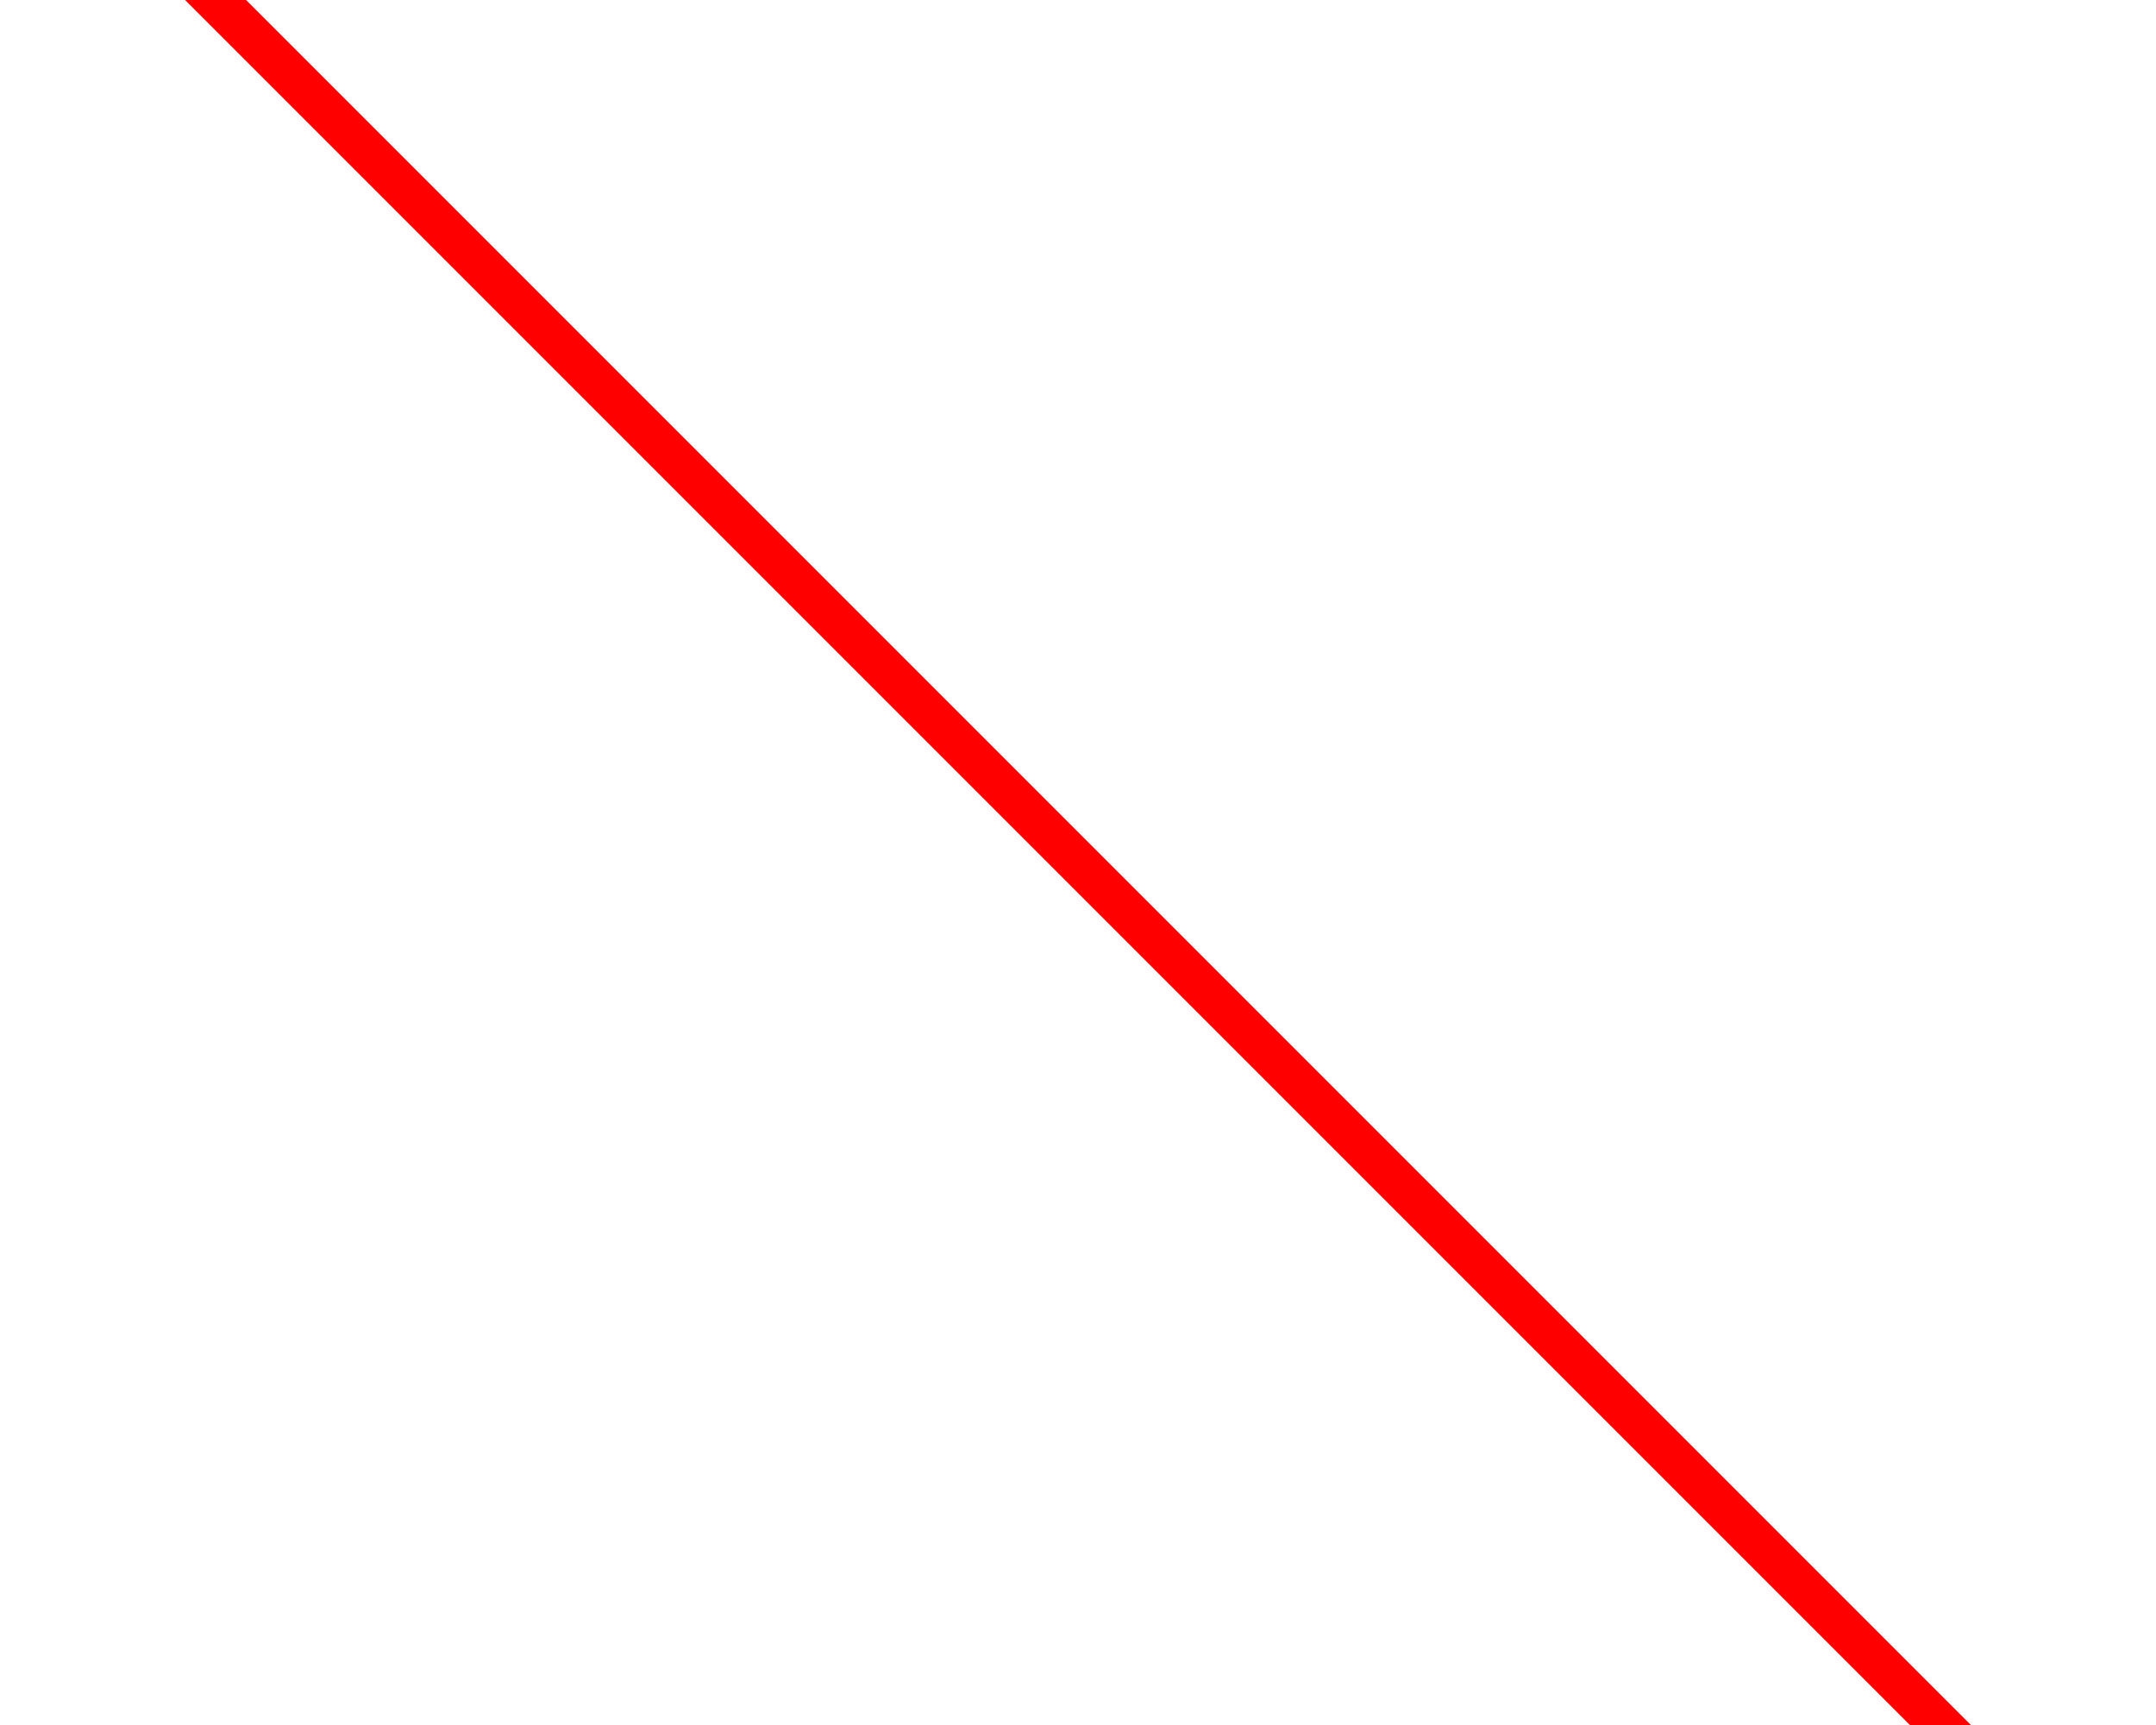
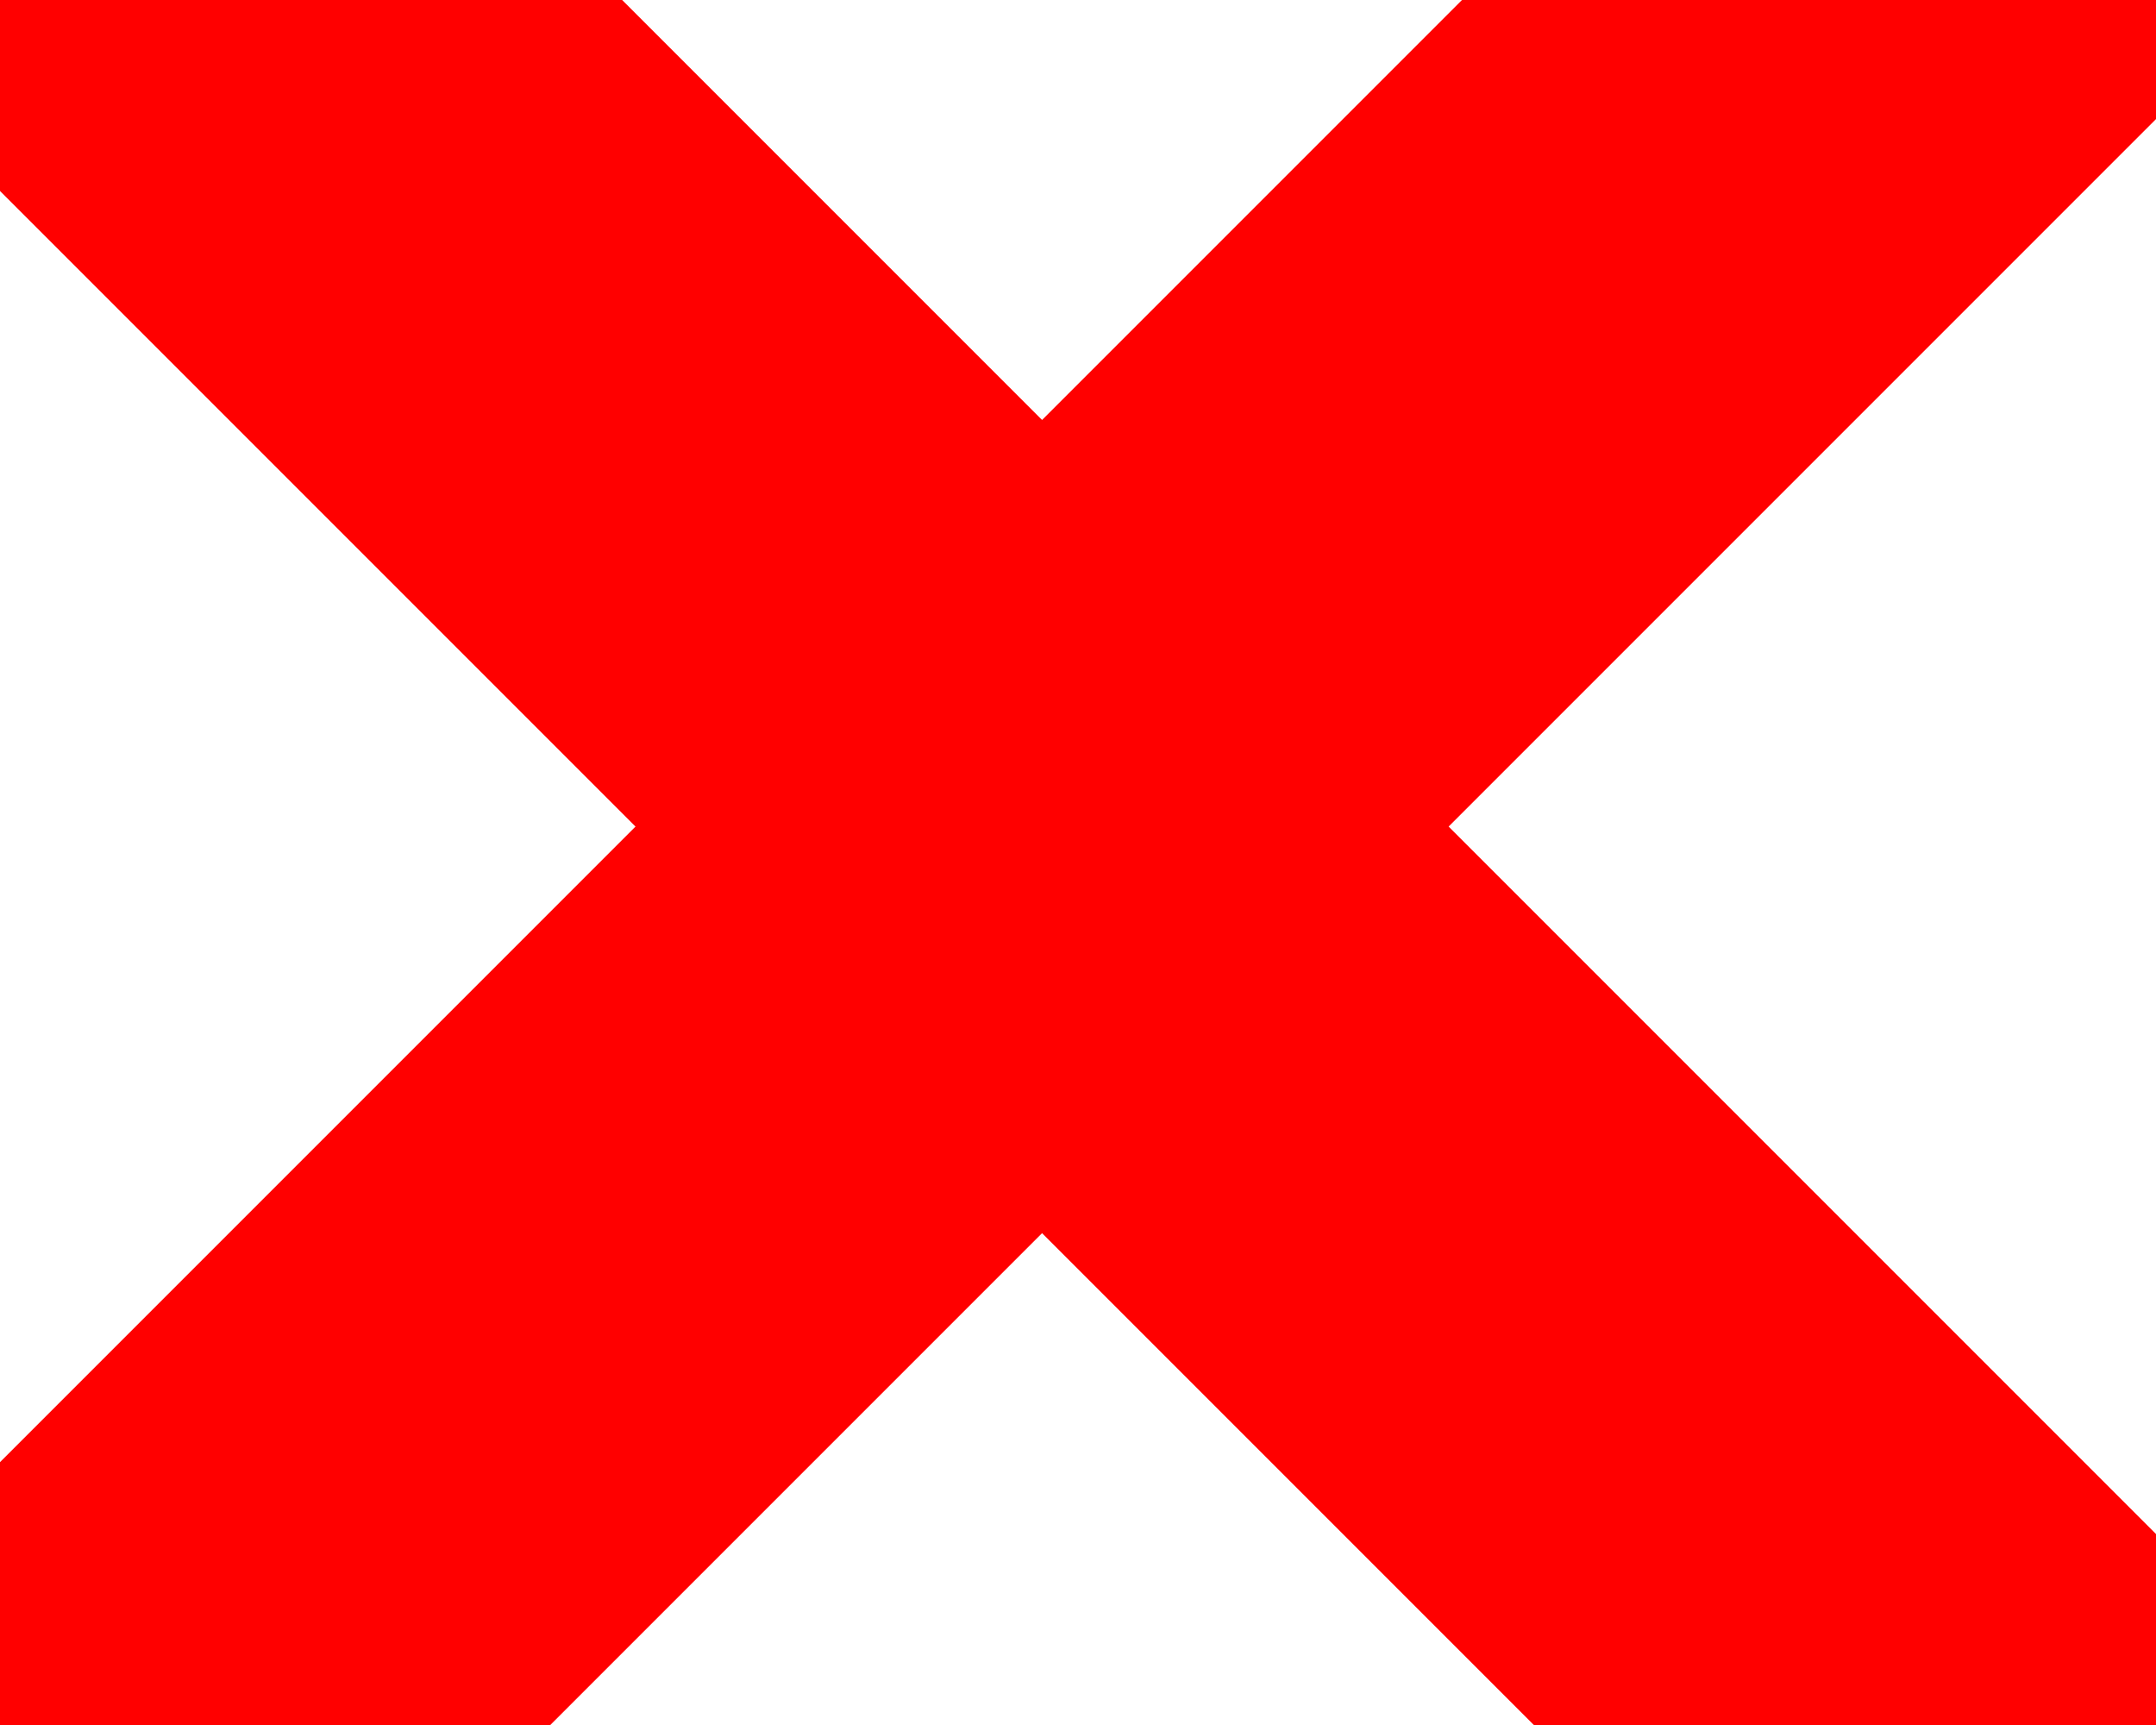
- <svg xmlns="http://www.w3.org/2000/svg" width="80px" height="64px" viewBox="0 0 50 50" preserveAspectRatio="xMinYMid slice">
-   <line x1="0" y1="0" x2="49" y2="49" stroke="red" stroke-width="1" />
+ <svg xmlns="http://www.w3.org/2000/svg" width="80px" height="64px" viewBox="0 0 30 30" preserveAspectRatio="xMinYMid slice">
+   <line x1="0" y1="0" x2="29" y2="29" stroke="red" stroke-width="8" />
+   <line x1="0" y1="29" x2="29" y2="0" stroke="red" stroke-width="8" />
</svg>
